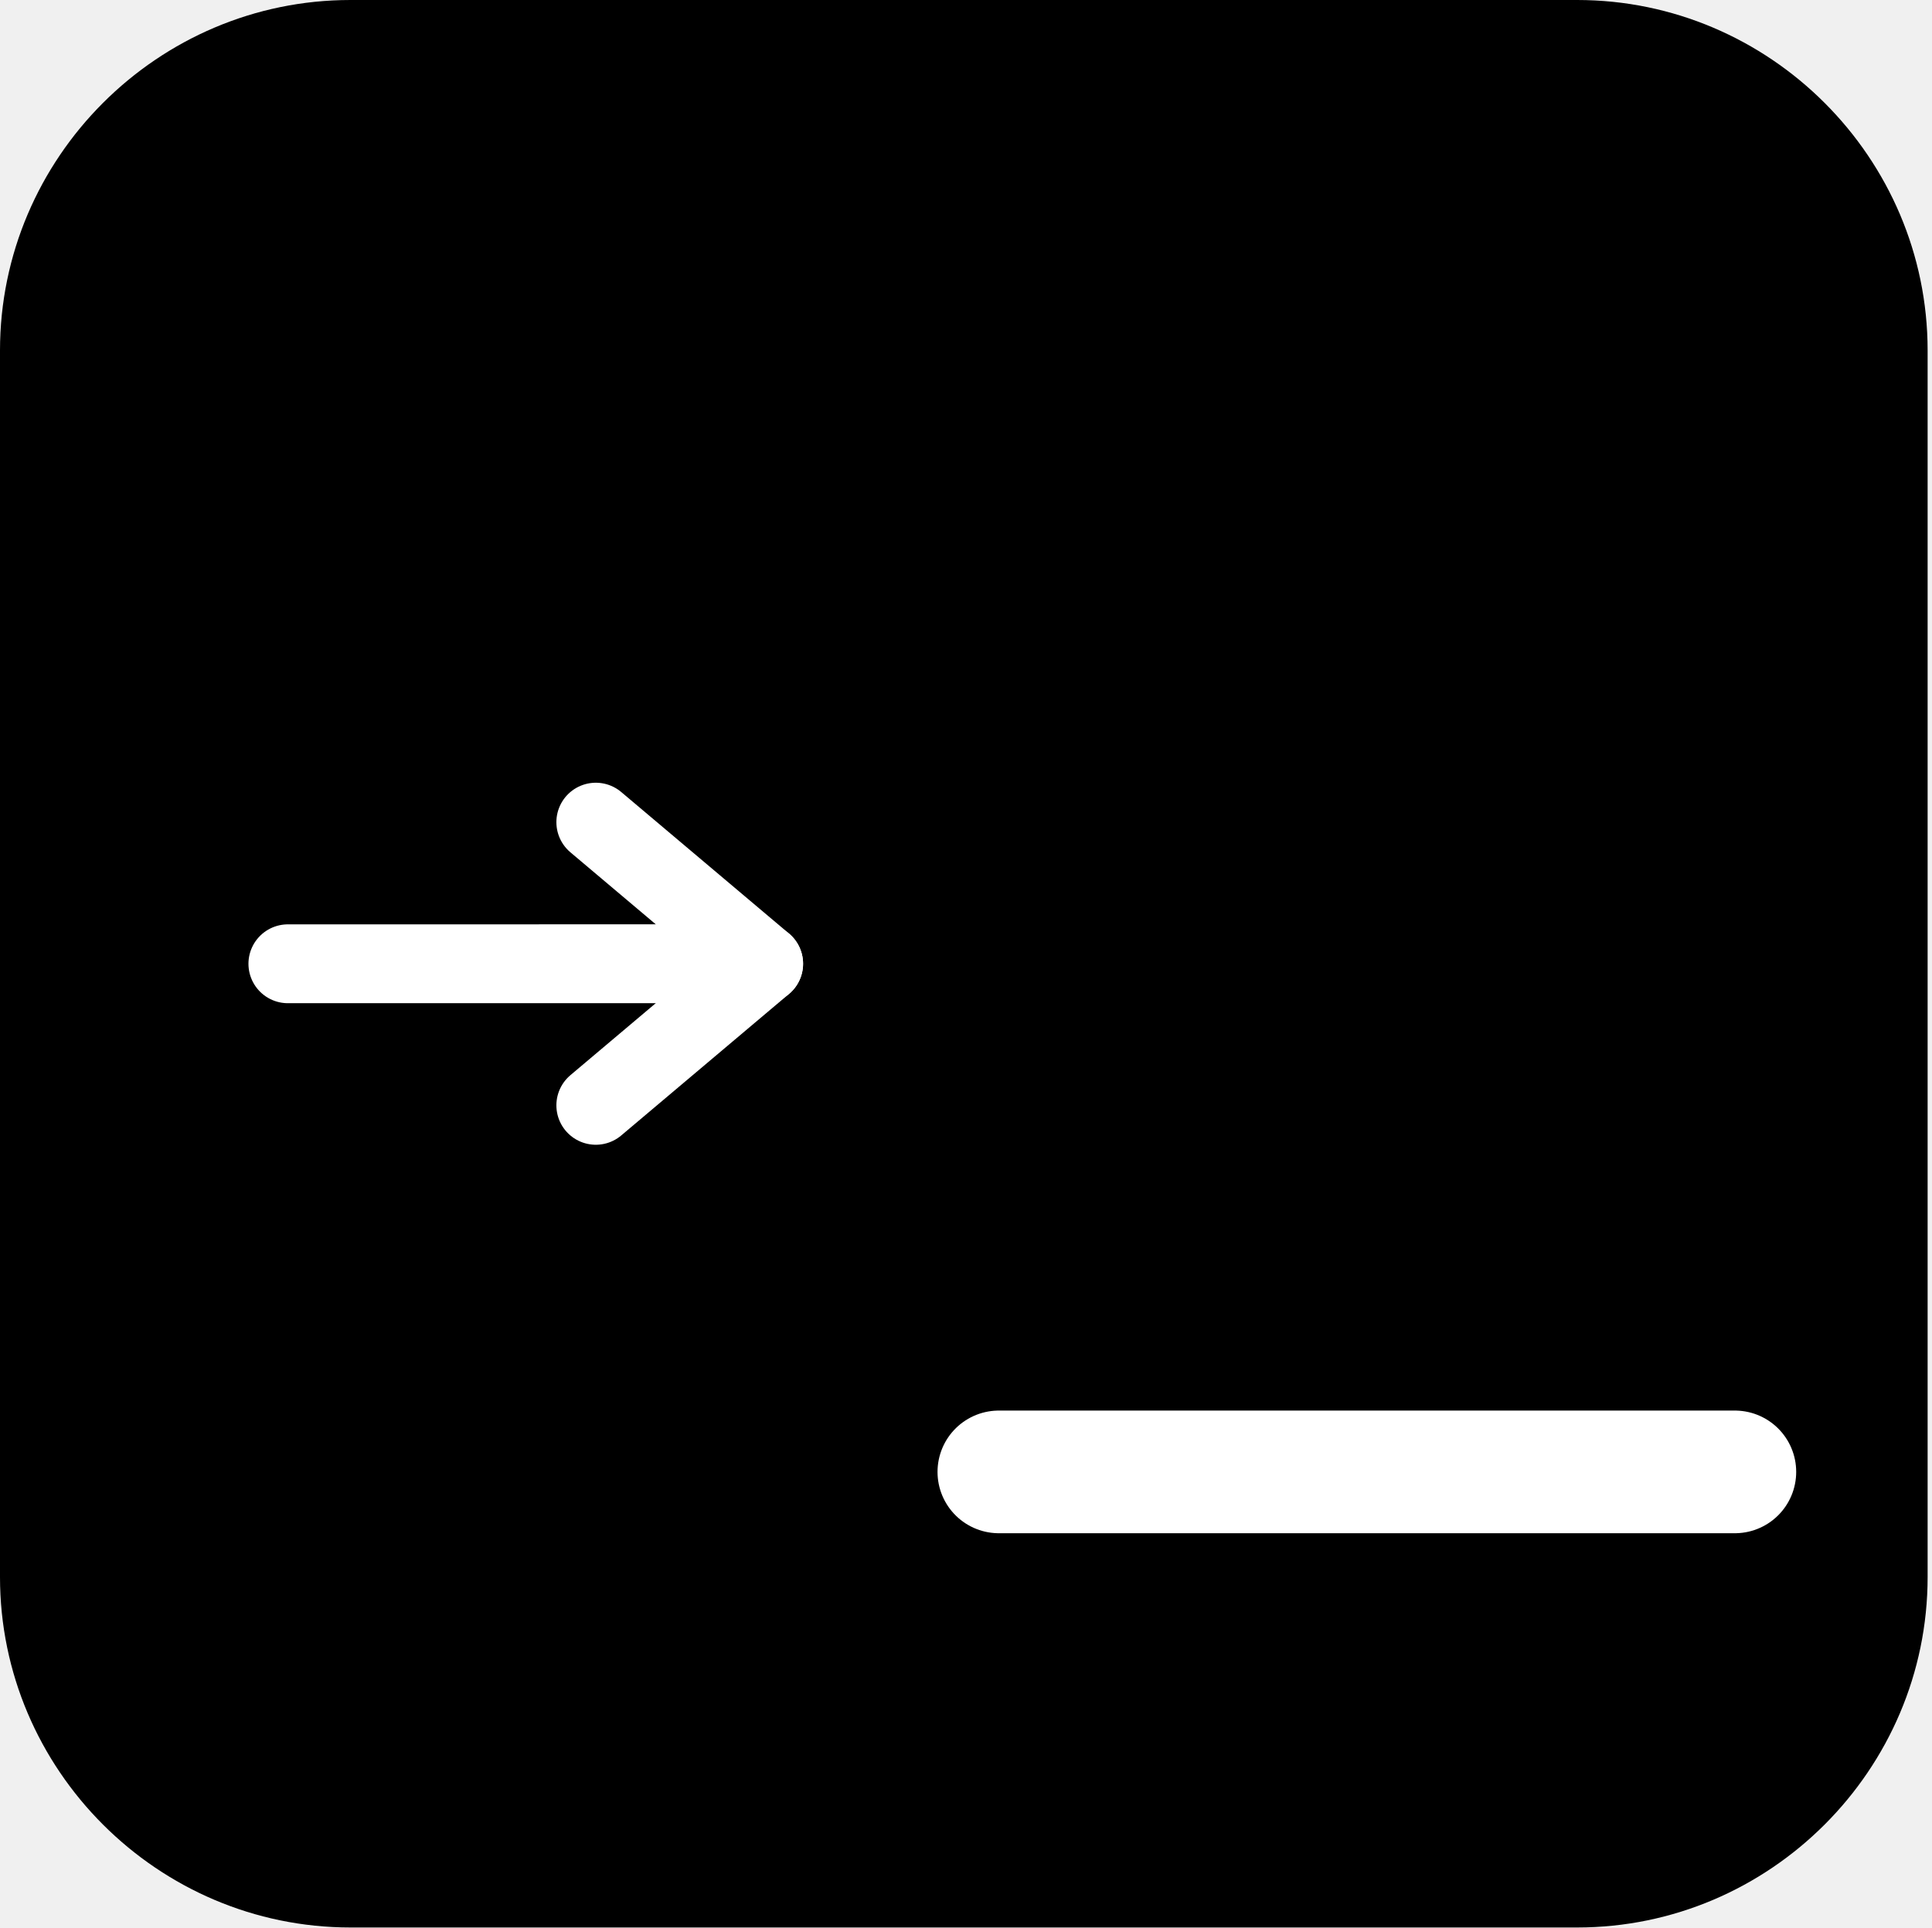
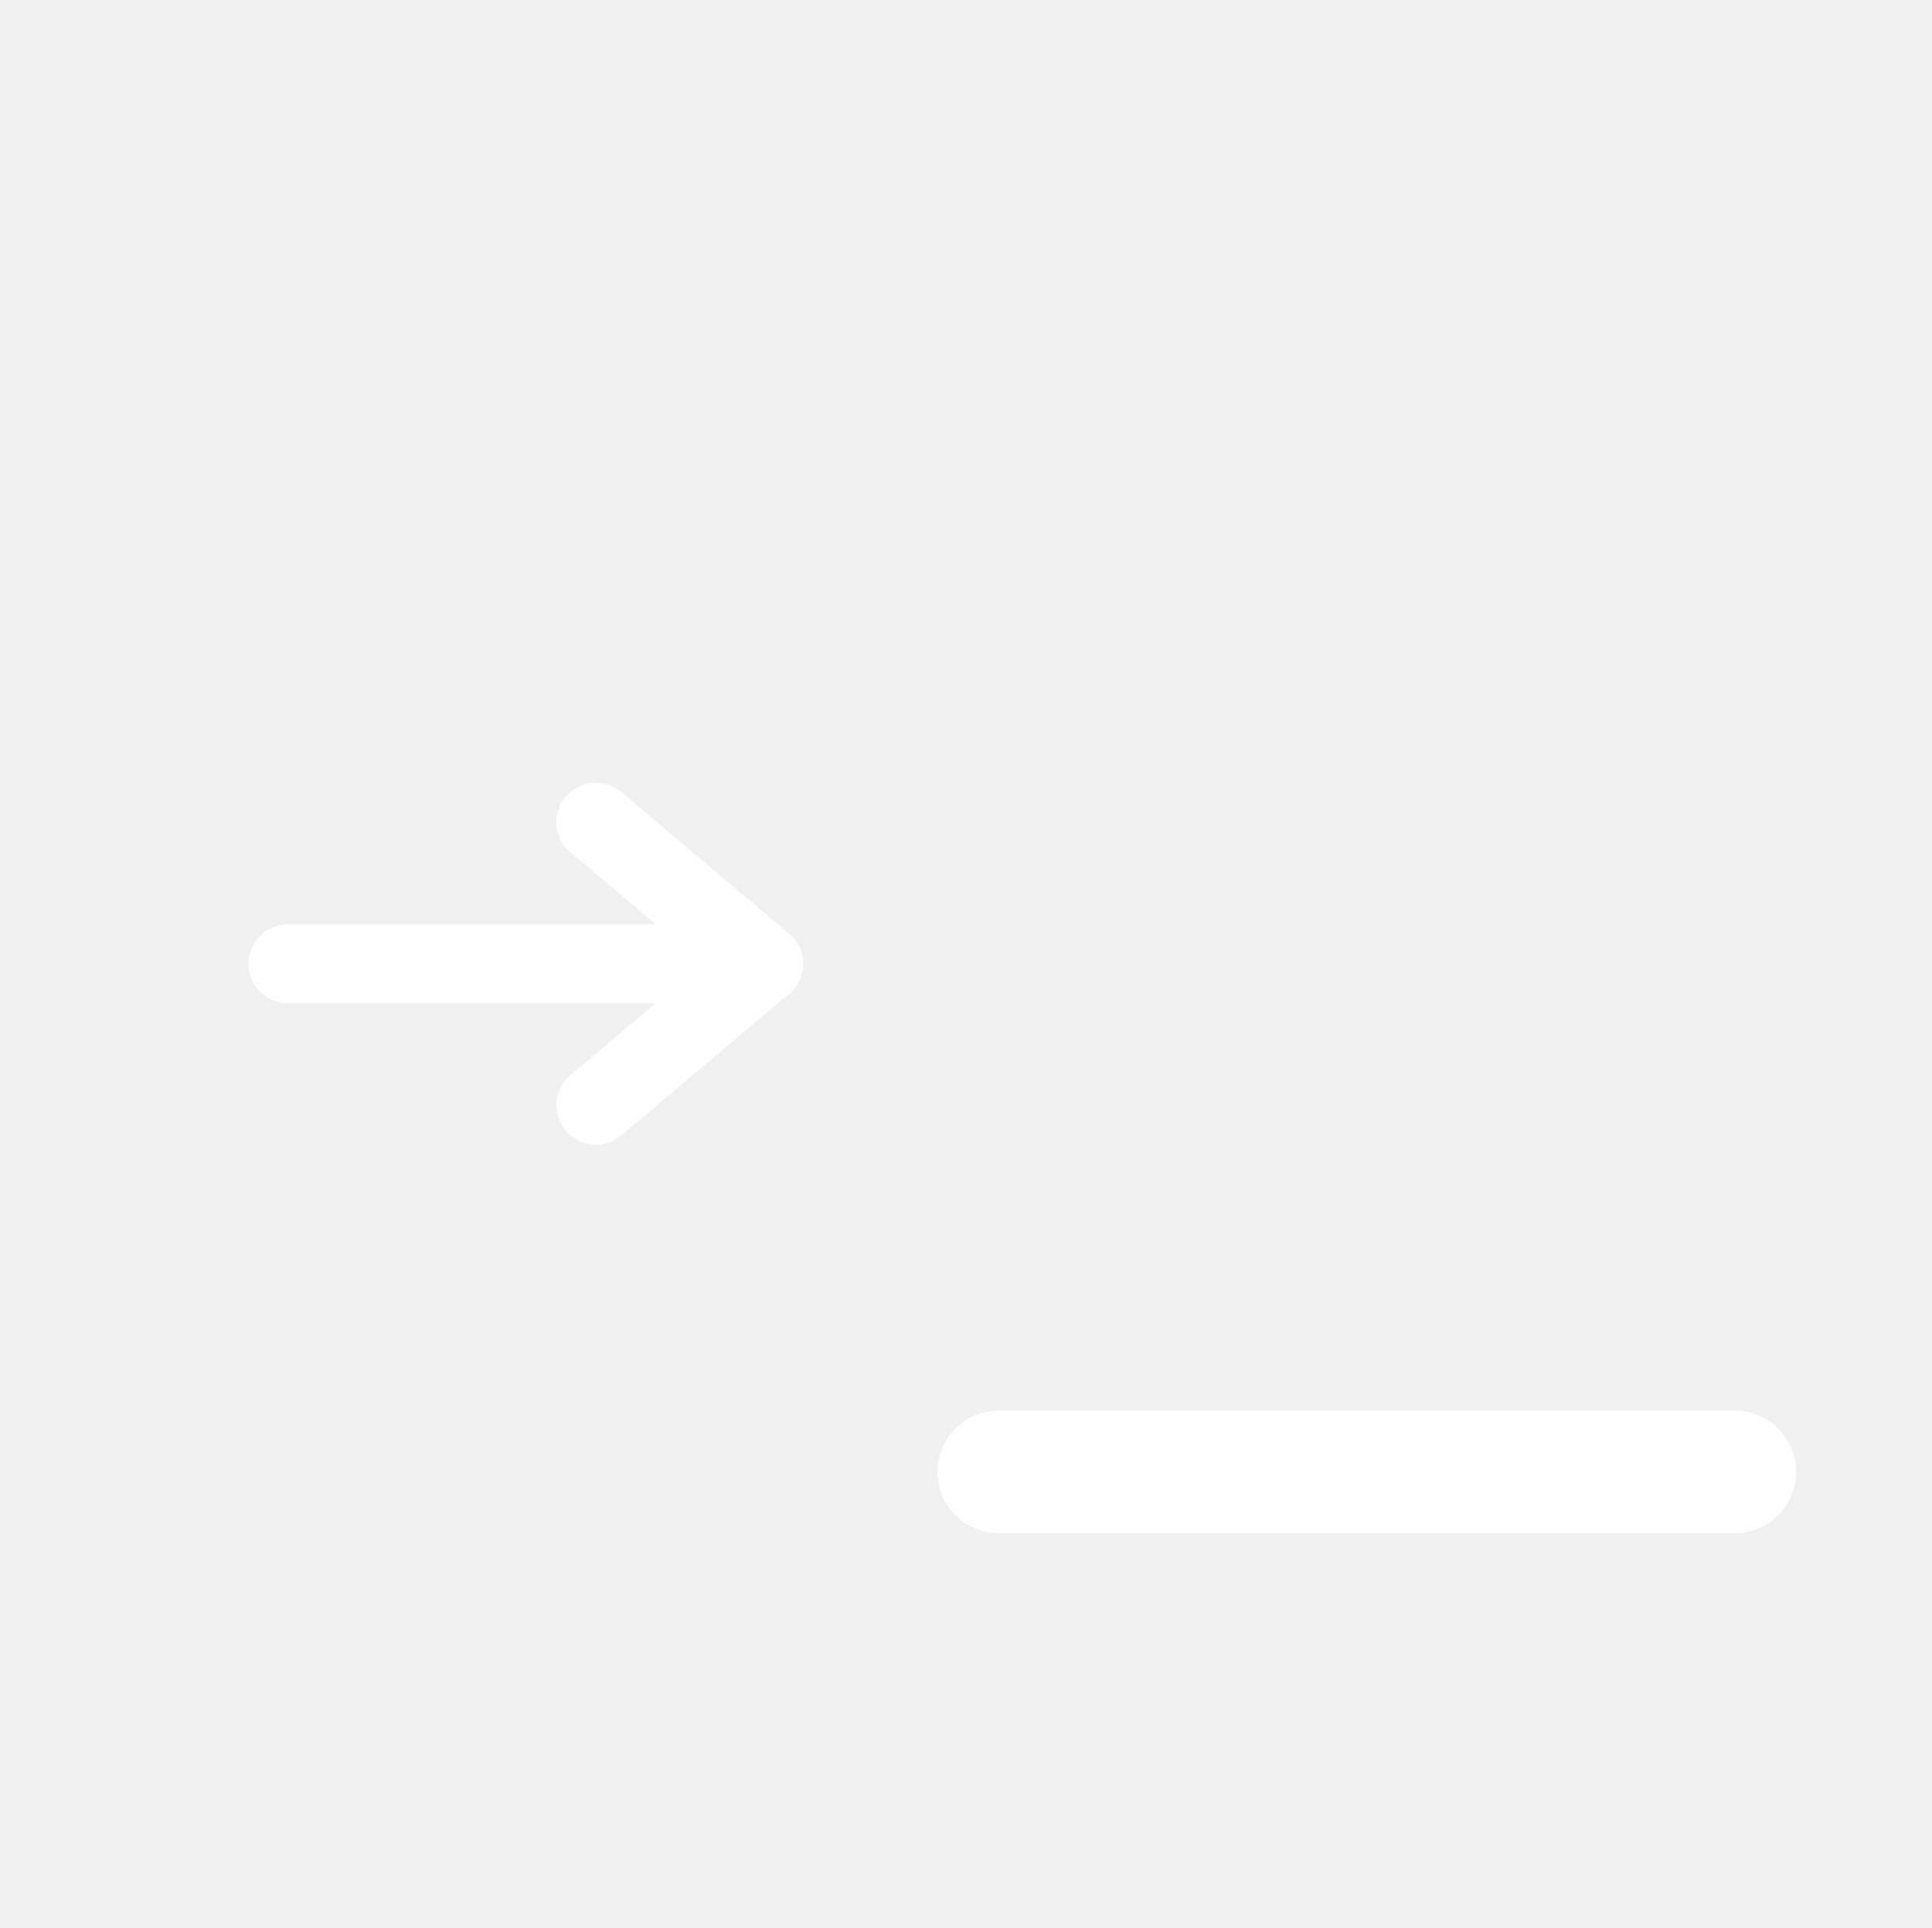
<svg xmlns="http://www.w3.org/2000/svg" version="1.1" width="55.125" height="55" viewBox="0 0 55.125 55" id="svg2" xml:space="preserve">
-   <defs id="defs20" />
-   <g transform="matrix(1,0,0,-1,0,55)" id="bias-on" style="display:block">
-     <g id="Bias_Low" style="display:inline">
-       <g id="g6">
-         <path d="m 55,45 c 0,5.5 -4.5,10 -10,10 H 10 C 4.5,55 0,50.5 0,45 V 10 C 0,4.5 4.5,0 10,0 h 35 c 5.5,0 10,4.5 10,10 v 35 z" id="path8" style="fill:#none" />
-       </g>
-       <g id="g10">
-         <line x1="21.789" x2="8.214" y1="27.5" y2="27.499" id="line12" style="fill:none;stroke:#ffffff;stroke-width:2.25;stroke-linecap:round;stroke-linejoin:round" />
-         <polyline points="17,23.46      21.789,27.5 17,31.54    " id="polyline14" style="fill:none;stroke:#ffffff;stroke-width:2.25;stroke-linecap:round;stroke-linejoin:round" />
-       </g>
-       <line x1="49.5" x2="28.5" y1="13" y2="13" id="line16" style="fill:none;stroke:#ffffff;stroke-width:3.5;stroke-linecap:round;stroke-linejoin:round" />
-     </g>
+   <defs id="defs20">
+ 	
+ 
+ 		
+ 		
+ 		
+ 			
+ 	</defs>
+   <g transform="matrix(1,0,0,-1,0,55)" id="g6" style="fill:none">
+     <path d="m 55,45 c 0,5.5 -4.5,10 -10,10 H 10 C 4.5,55 0,50.5 0,45 V 10 C 0,4.5 4.5,0 10,0 h 35 c 5.5,0 10,4.5 10,10 v 35 z" id="path8" style="fill:none" />
  </g>
+   <g transform="matrix(1,0,0,-1,0,55)" id="g10">
+     <line x1="21.789" x2="8.214" y1="27.5" y2="27.499" id="line12" style="fill:none;stroke:#ffffff;stroke-width:2.25;stroke-linecap:round;stroke-linejoin:round" />
+     <polyline points="17,23.46      21.789,27.5 17,31.54    " id="polyline14" style="fill:none;stroke:#ffffff;stroke-width:2.25;stroke-linecap:round;stroke-linejoin:round" />
+   </g>
+   <line x1="49.5" x2="28.5" y1="42" y2="42" id="line16" style="fill:none;stroke:#ffffff;stroke-width:3.5;stroke-linecap:round;stroke-linejoin:round" />
</svg>
